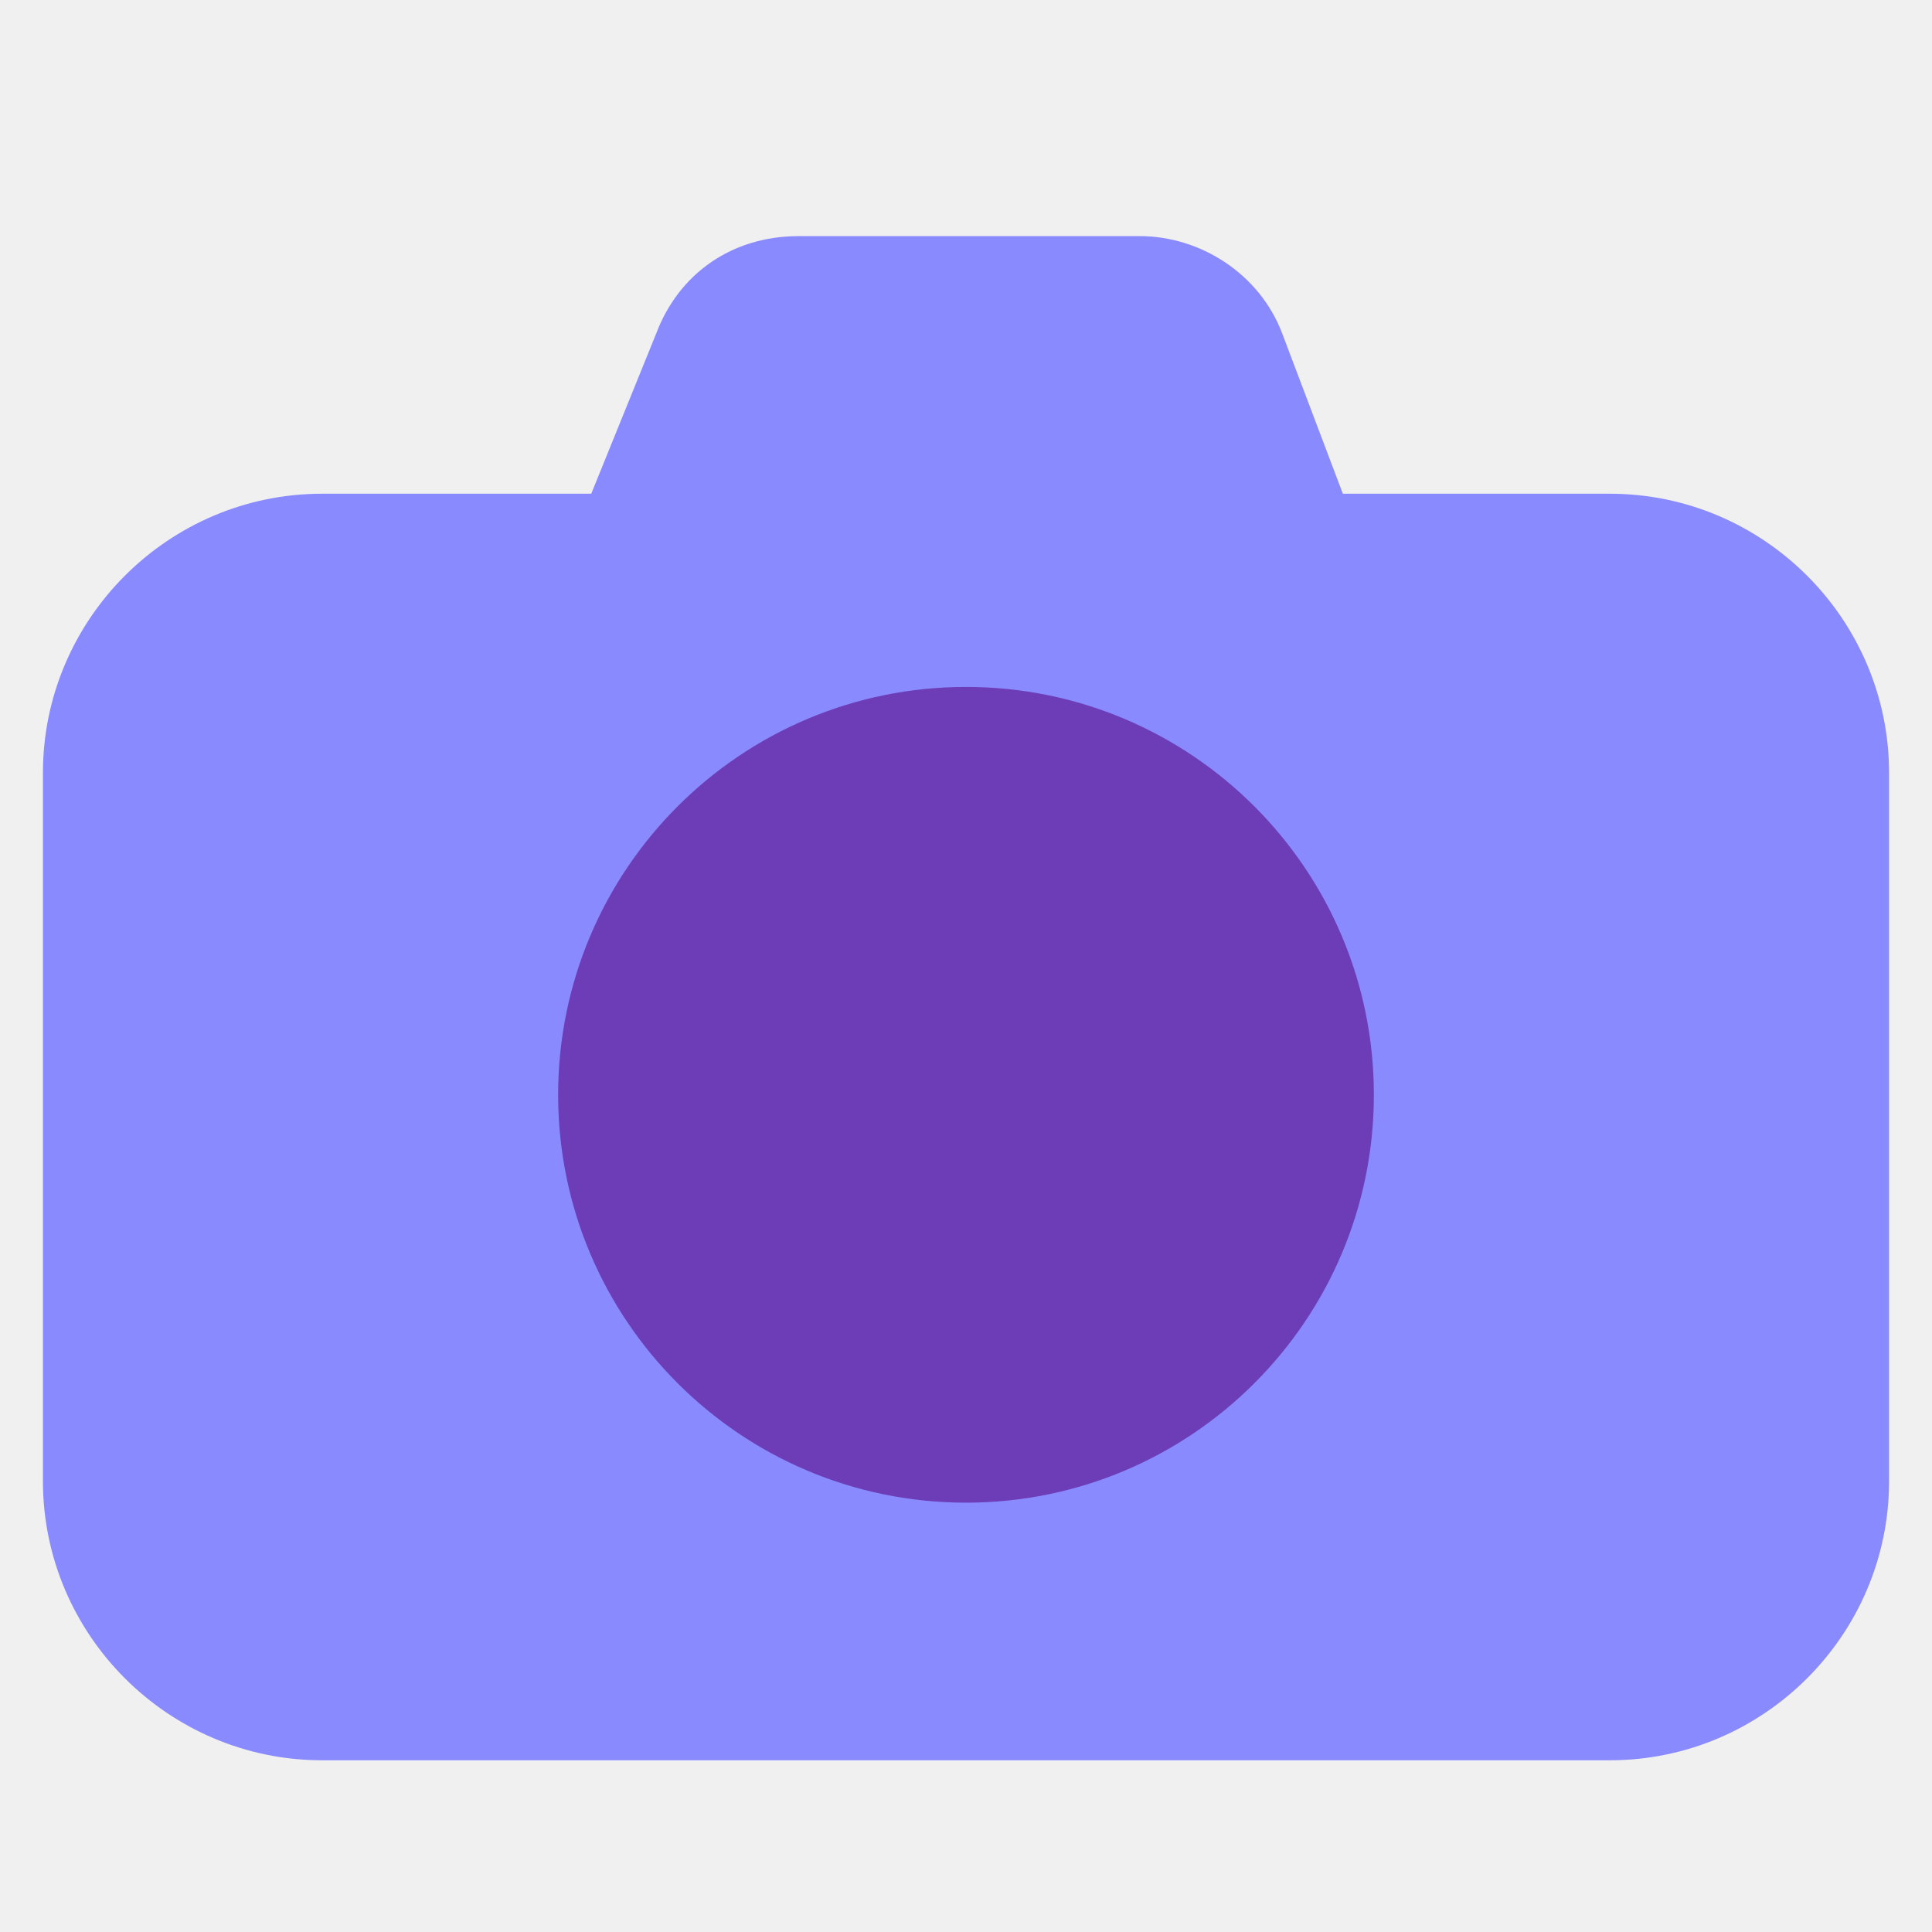
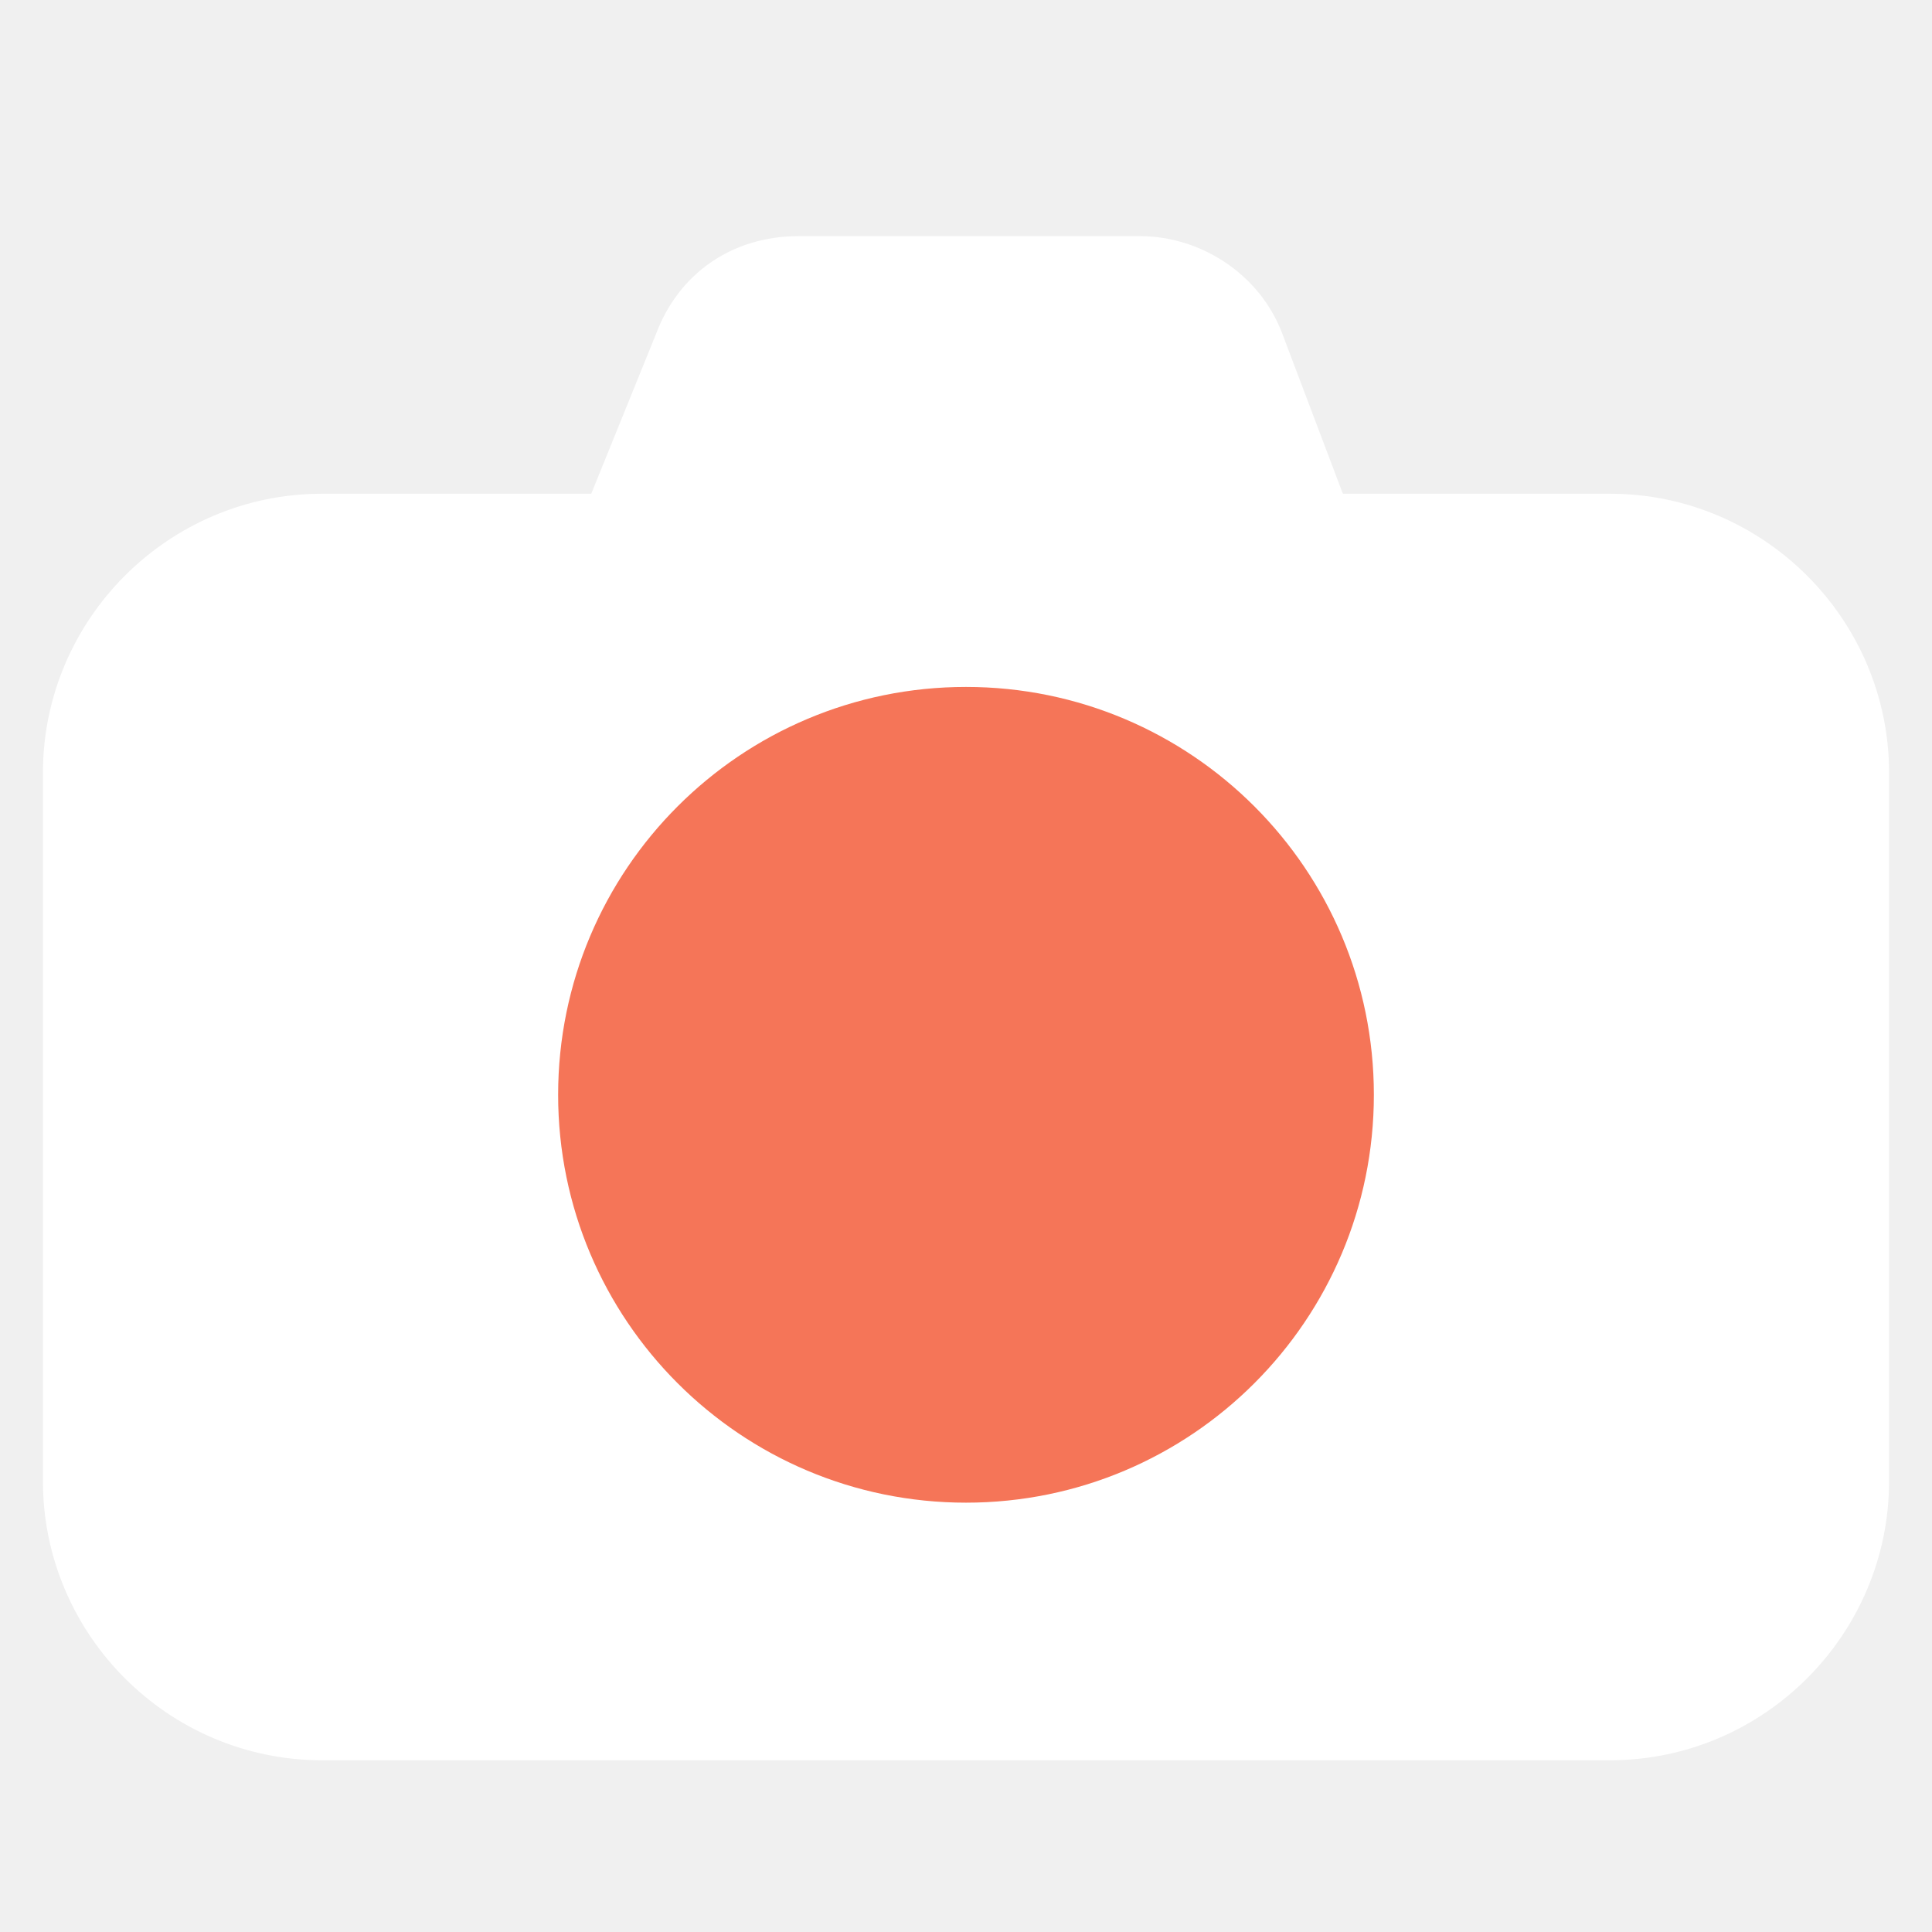
<svg xmlns="http://www.w3.org/2000/svg" width="90" height="90" viewBox="0 0 90 90" fill="none">
-   <path d="M75 81H15C8.4 81 3 75.6 3 69V36C3 29.4 8.4 24 15 24H75C81.6 24 87 29.4 87 36V69C87 75.6 81.6 81 75 81Z" fill="#8A8AFF" stroke="#8A8AFF" stroke-width="2" stroke-miterlimit="10" stroke-linecap="round" stroke-linejoin="round" />
-   <path d="M63 27H27L31.5 15.9C32.4 13.5 34.5 12 37.2 12H53.1C55.5 12 57.9 13.5 58.8 15.9L63 27Z" fill="#8A8AFF" stroke="#8A8AFF" stroke-width="2" stroke-miterlimit="10" stroke-linecap="round" stroke-linejoin="round" />
-   <path d="M45 69C54.941 69 63 60.941 63 51C63 41.059 54.941 33 45 33C35.059 33 27 41.059 27 51C27 60.941 35.059 69 45 69Z" fill="#6C3DB7" stroke="#6C3DB7" stroke-width="2" stroke-miterlimit="10" stroke-linecap="round" stroke-linejoin="round" />
+   <path d="M75 81H15C8.4 81 3 75.6 3 69V36C3 29.4 8.4 24 15 24H75C81.6 24 87 29.4 87 36V69C87 75.6 81.6 81 75 81Z" fill="#fff" stroke="#fff" stroke-width="2" stroke-miterlimit="10" stroke-linecap="round" stroke-linejoin="round" />
+   <path d="M63 27H27L31.5 15.9C32.4 13.5 34.5 12 37.2 12H53.1C55.5 12 57.9 13.5 58.8 15.9L63 27Z" fill="#fff" stroke="#fff" stroke-width="2" stroke-miterlimit="10" stroke-linecap="round" stroke-linejoin="round" />
+   <path d="M45 69C54.941 69 63 60.941 63 51C63 41.059 54.941 33 45 33C35.059 33 27 41.059 27 51C27 60.941 35.059 69 45 69Z" fill="#F57558" stroke="#F57558" stroke-width="2" stroke-miterlimit="10" stroke-linecap="round" stroke-linejoin="round" />
</svg>
